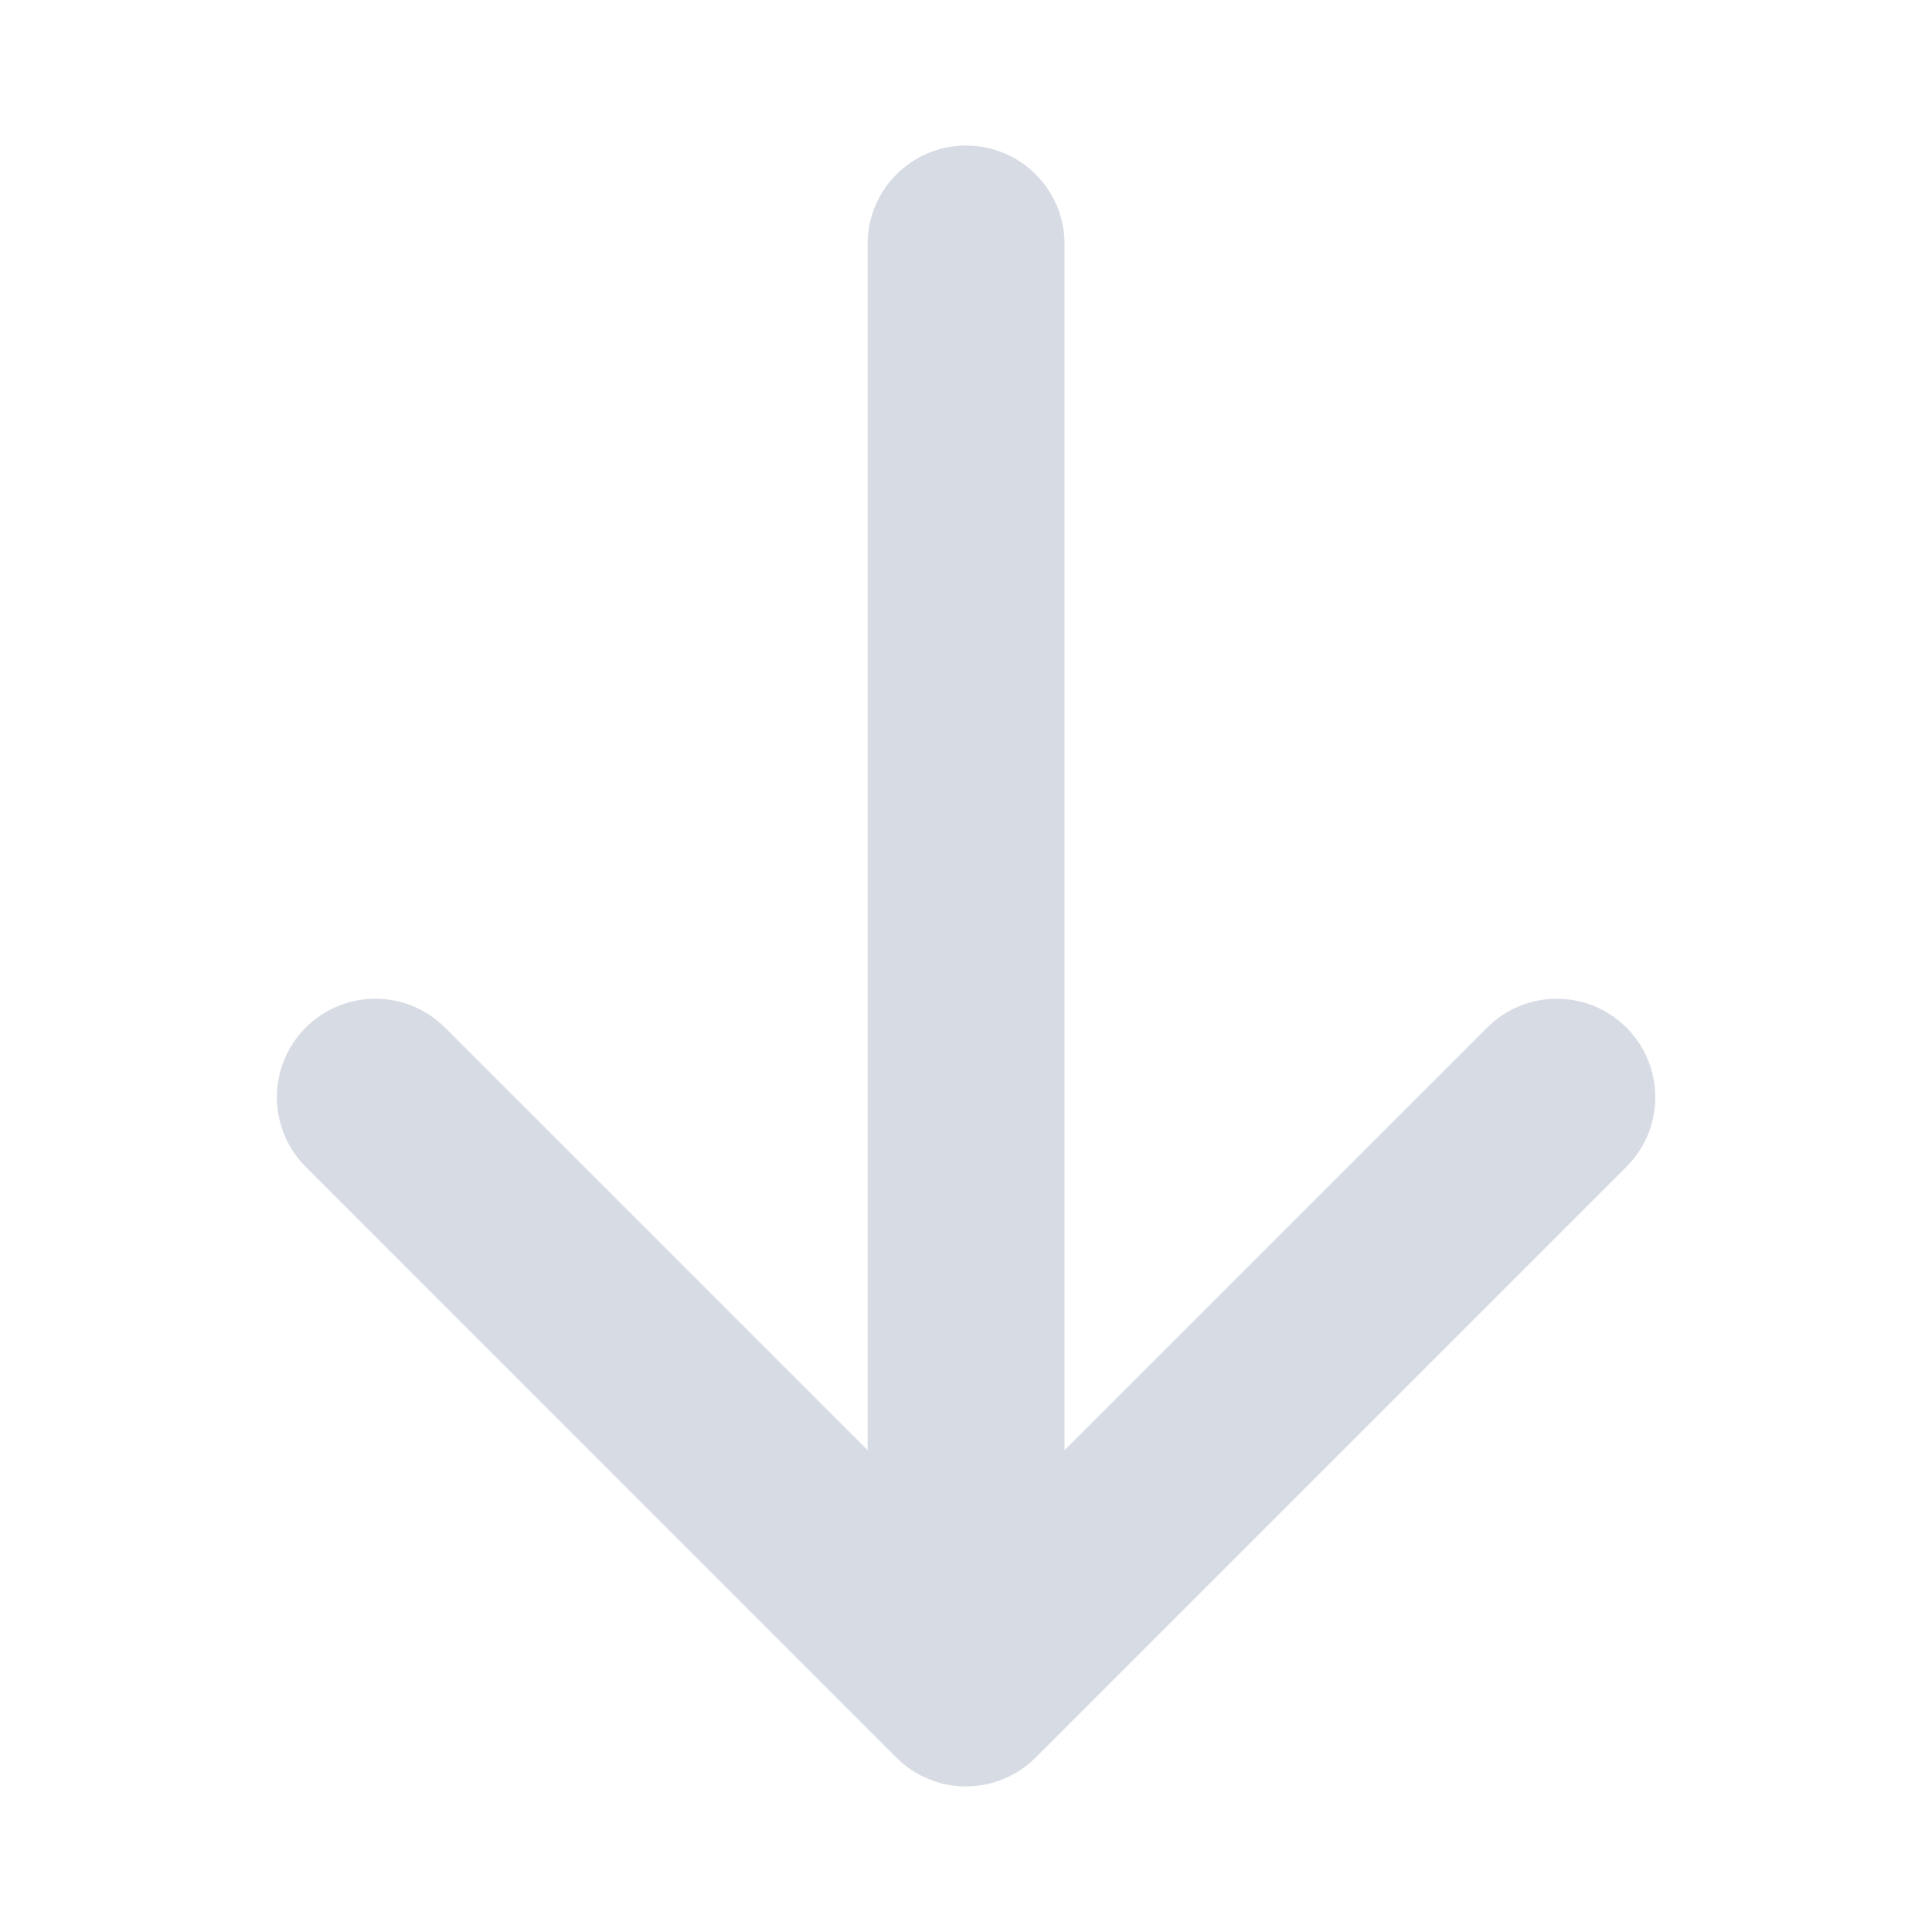
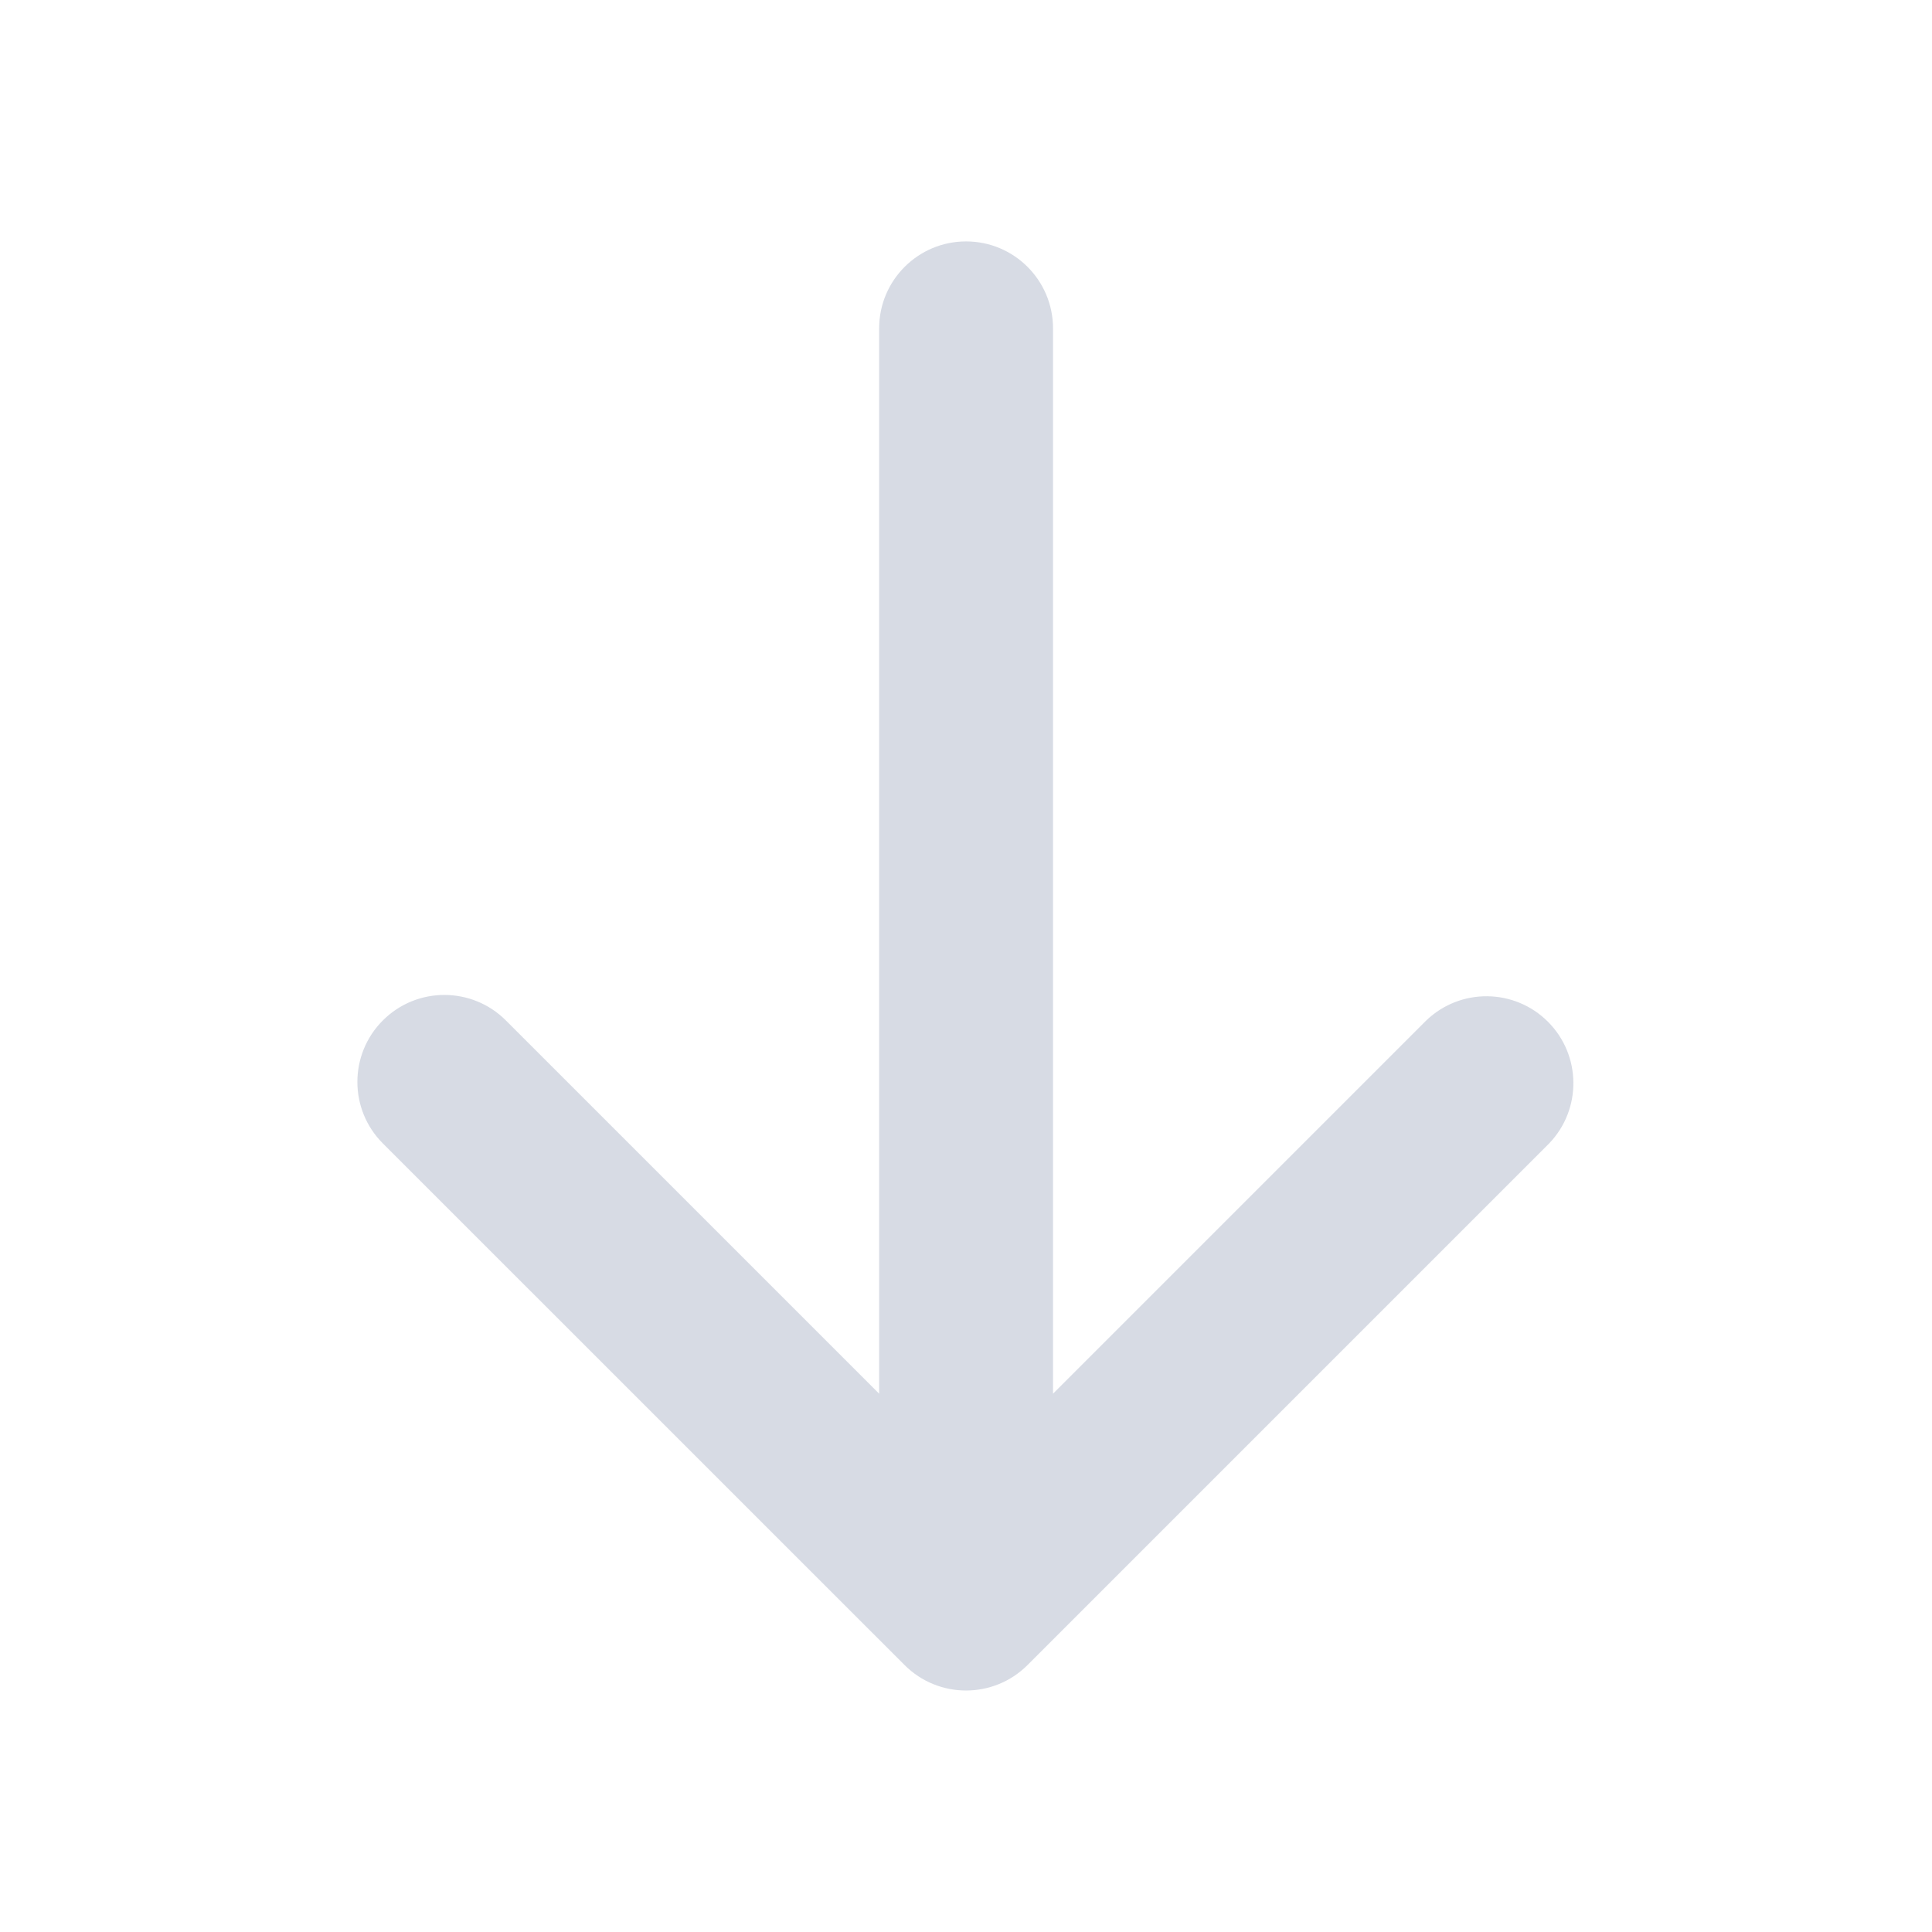
<svg xmlns="http://www.w3.org/2000/svg" id="Flat" viewBox="0 0 24 24" version="1.1" width="24" height="24">
  <defs id="defs1" />
-   <path d="M 20.203,14.495 12.865,21.833 a 1.223,1.223 0 0 1 -1.73,0 L 3.798,14.495 a 1.223,1.223 0 0 1 1.73,-1.73 l 5.25,5.25 V 3.031 a 1.223,1.223 0 0 1 2.446,0 V 18.015 l 5.25,-5.25 a 1.223,1.223 0 0 1 1.73,1.73 z" id="path1" style="stroke-width:0.102;fill:#d7dbe4;fill-opacity:1" />
+   <path d="m 19.244,14.204 -6.48,6.48 a 1.08,1.08 0 0 1 -1.527,0 L 4.756,14.204 A 1.08,1.08 0 0 1 6.284,12.676 l 4.637,4.637 V 4.079 a 1.08,1.08 0 0 1 2.16,0 V 17.313 l 4.637,-4.637 a 1.08,1.08 0 0 1 1.527,1.527 z" id="path1" style="fill:#d7dbe4;fill-opacity:1;stroke-width:0.09" />
</svg>
